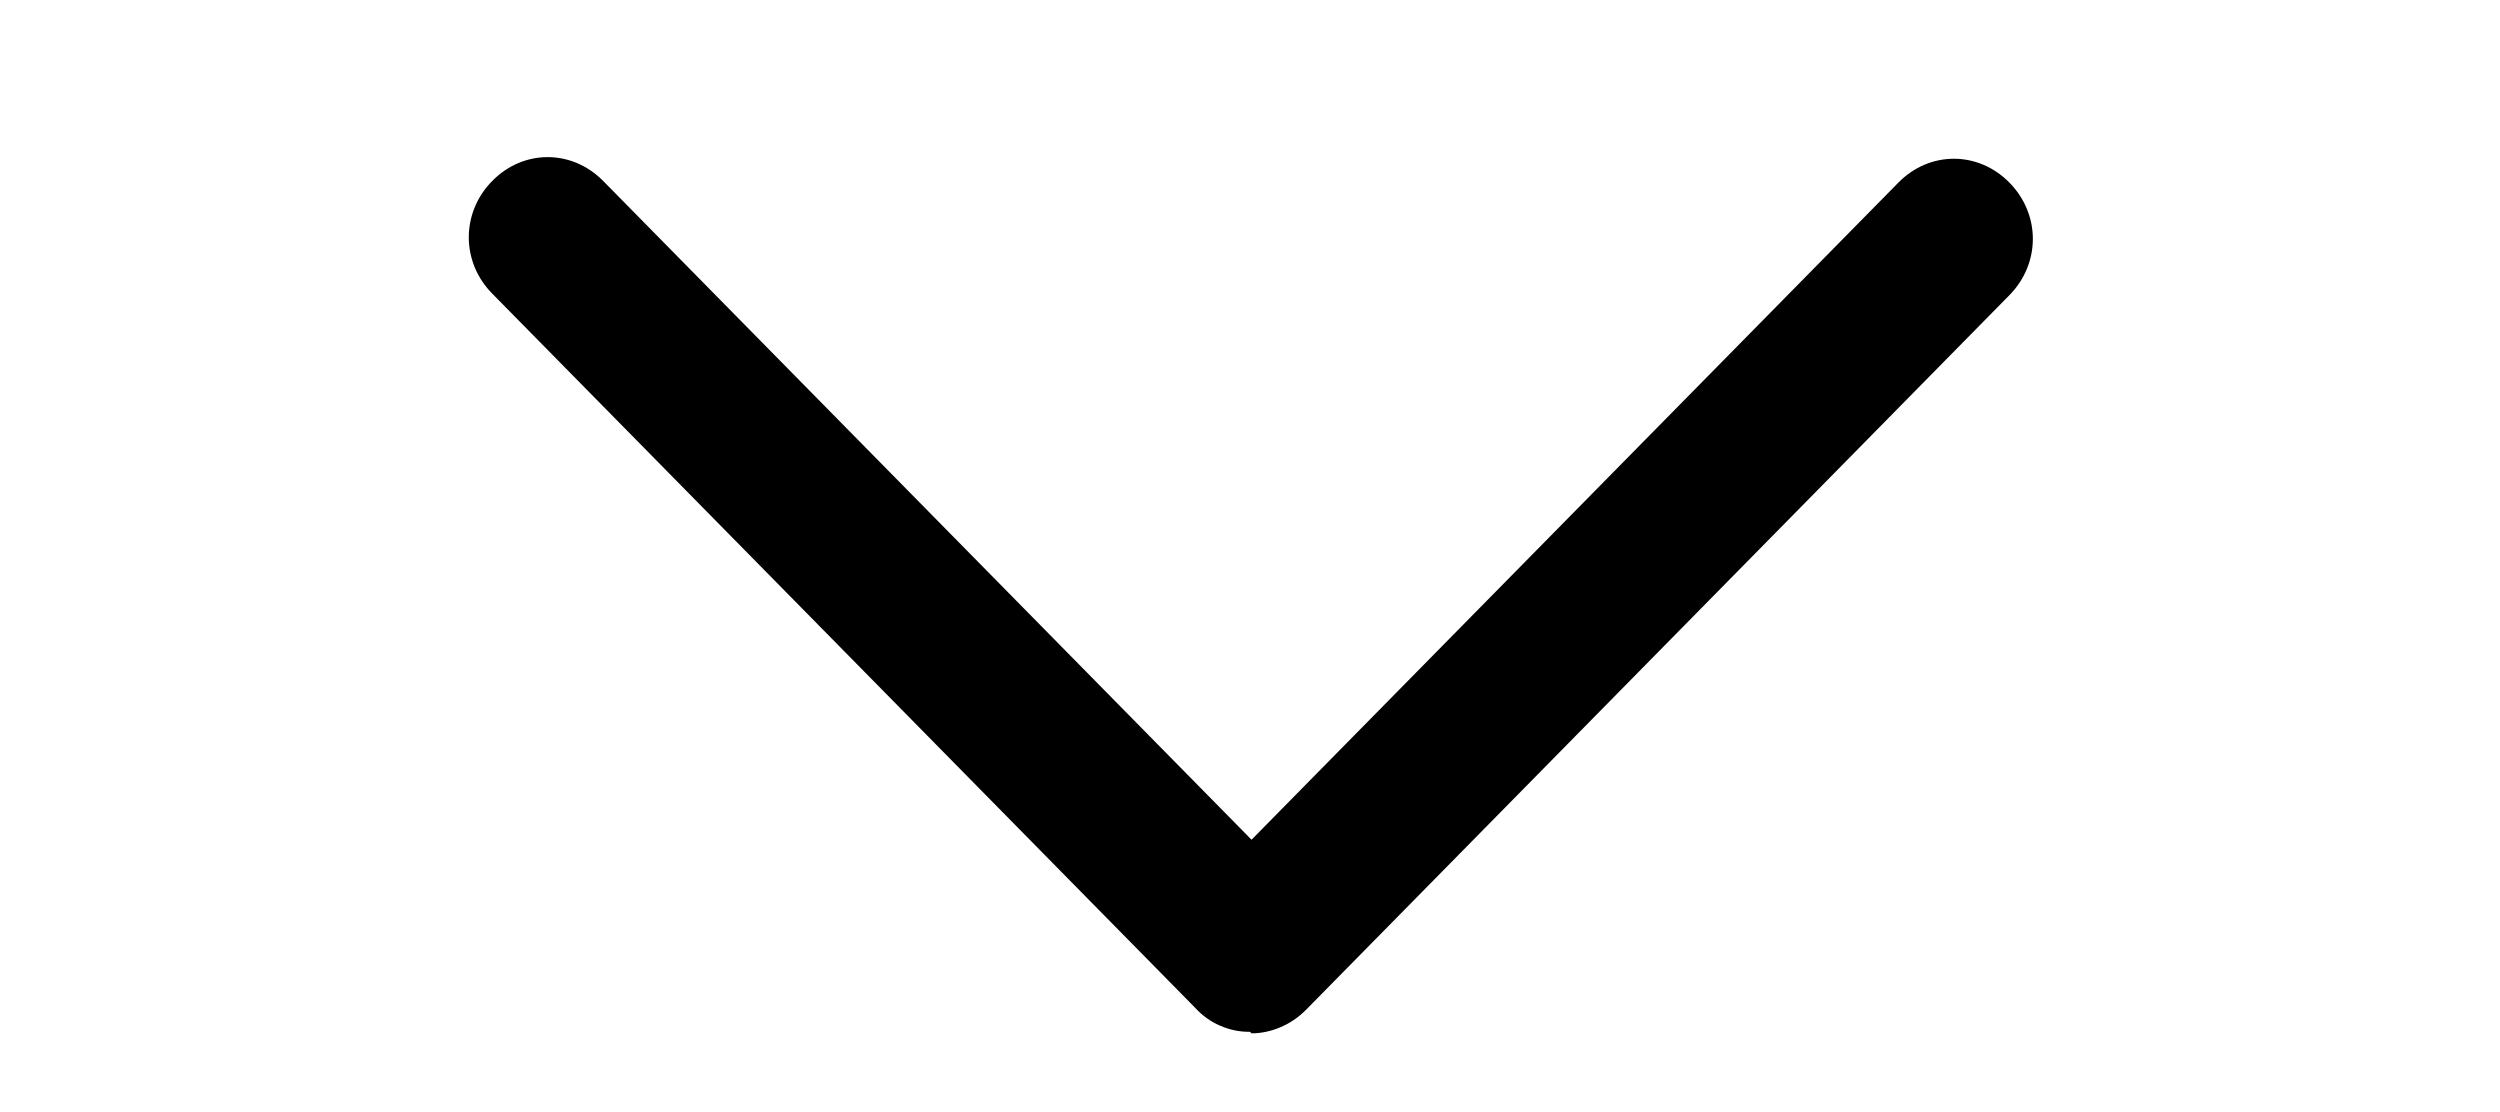
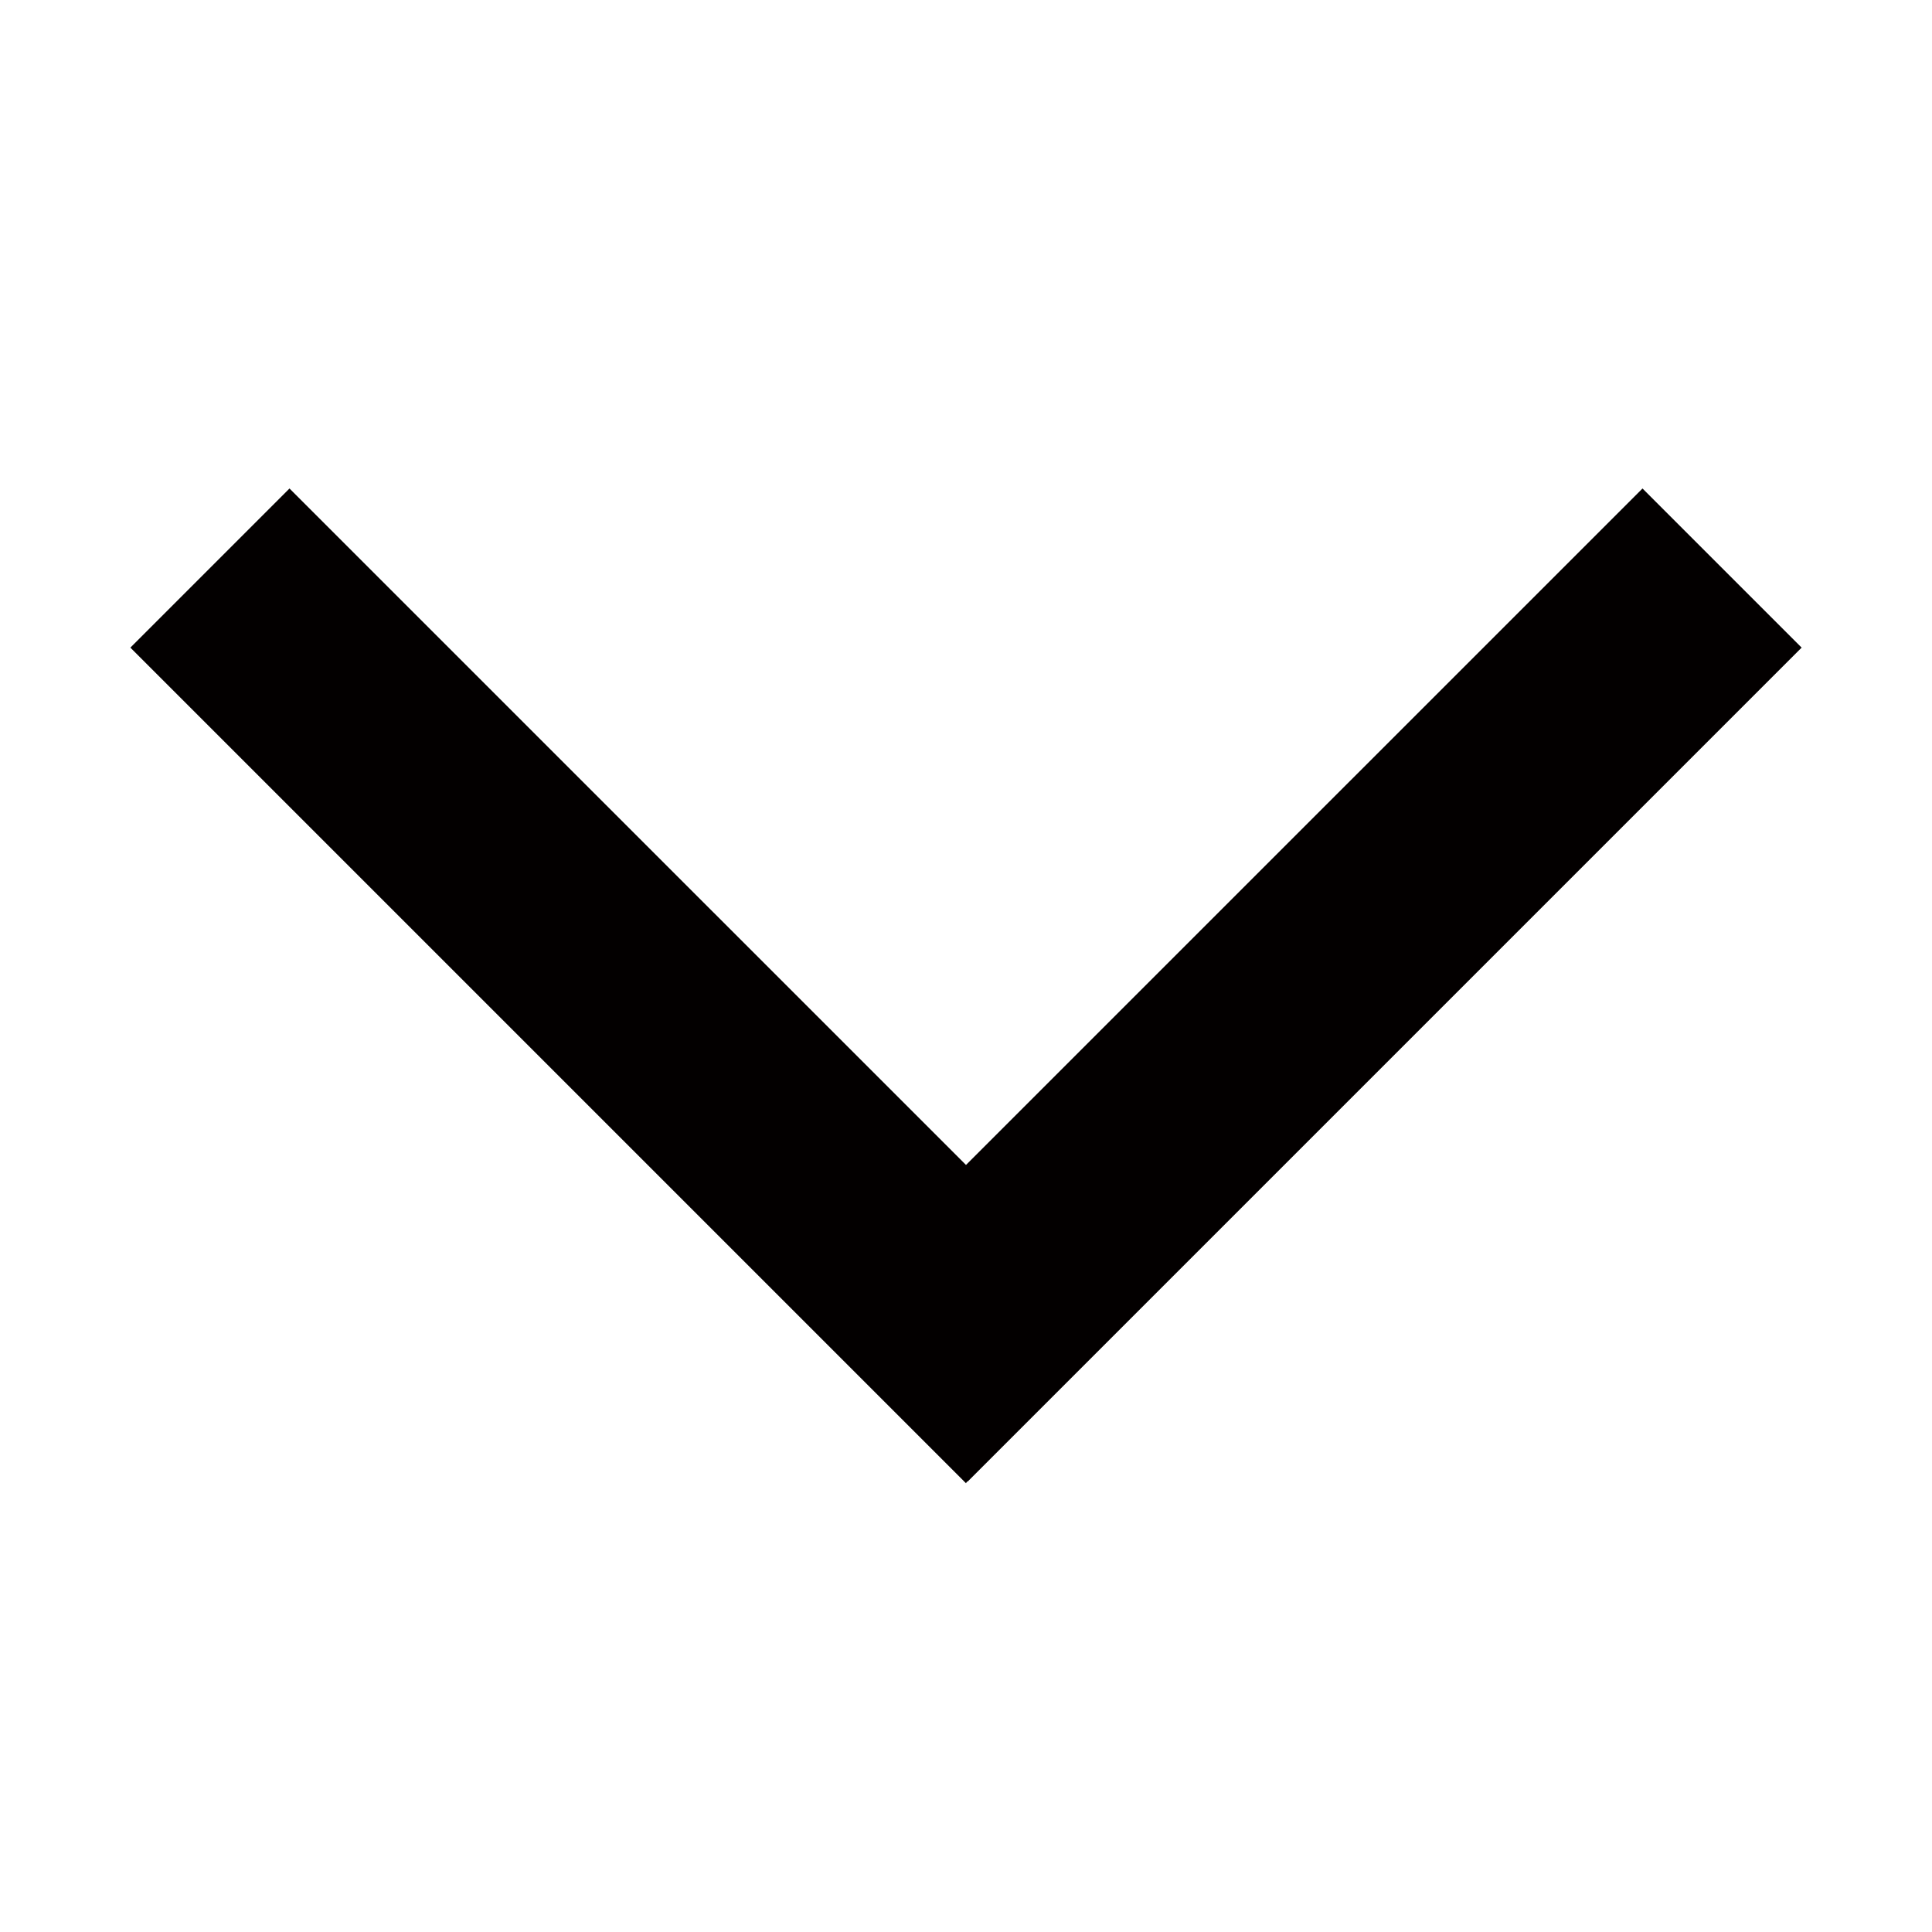
- <svg xmlns="http://www.w3.org/2000/svg" width="18" height="8" viewBox="0 0 18 8" fill="none">
-   <path d="M9 7.429C8.926 7.43 8.853 7.415 8.785 7.385C8.717 7.356 8.656 7.312 8.606 7.257L3.544 2.114C3.319 1.886 3.319 1.531 3.544 1.303C3.769 1.074 4.117 1.074 4.343 1.303L9.011 6.046L13.669 1.314C13.894 1.086 14.242 1.086 14.467 1.314C14.693 1.543 14.693 1.897 14.467 2.126L9.405 7.269C9.293 7.383 9.146 7.44 9.011 7.44L9 7.429Z" fill="black" />
+ <svg xmlns="http://www.w3.org/2000/svg" t="1721222725477" class="icon" viewBox="0 0 1024 1024" version="1.1" p-id="8892" width="20" height="20">
+   <path d="M954.899 343.256 870.555 258.914 511.998 617.448 153.438 258.914 69.099 343.256 511.997 786.156 512.592 785.165 512.741 785.412Z" fill="#030000" p-id="8893" />
</svg>
